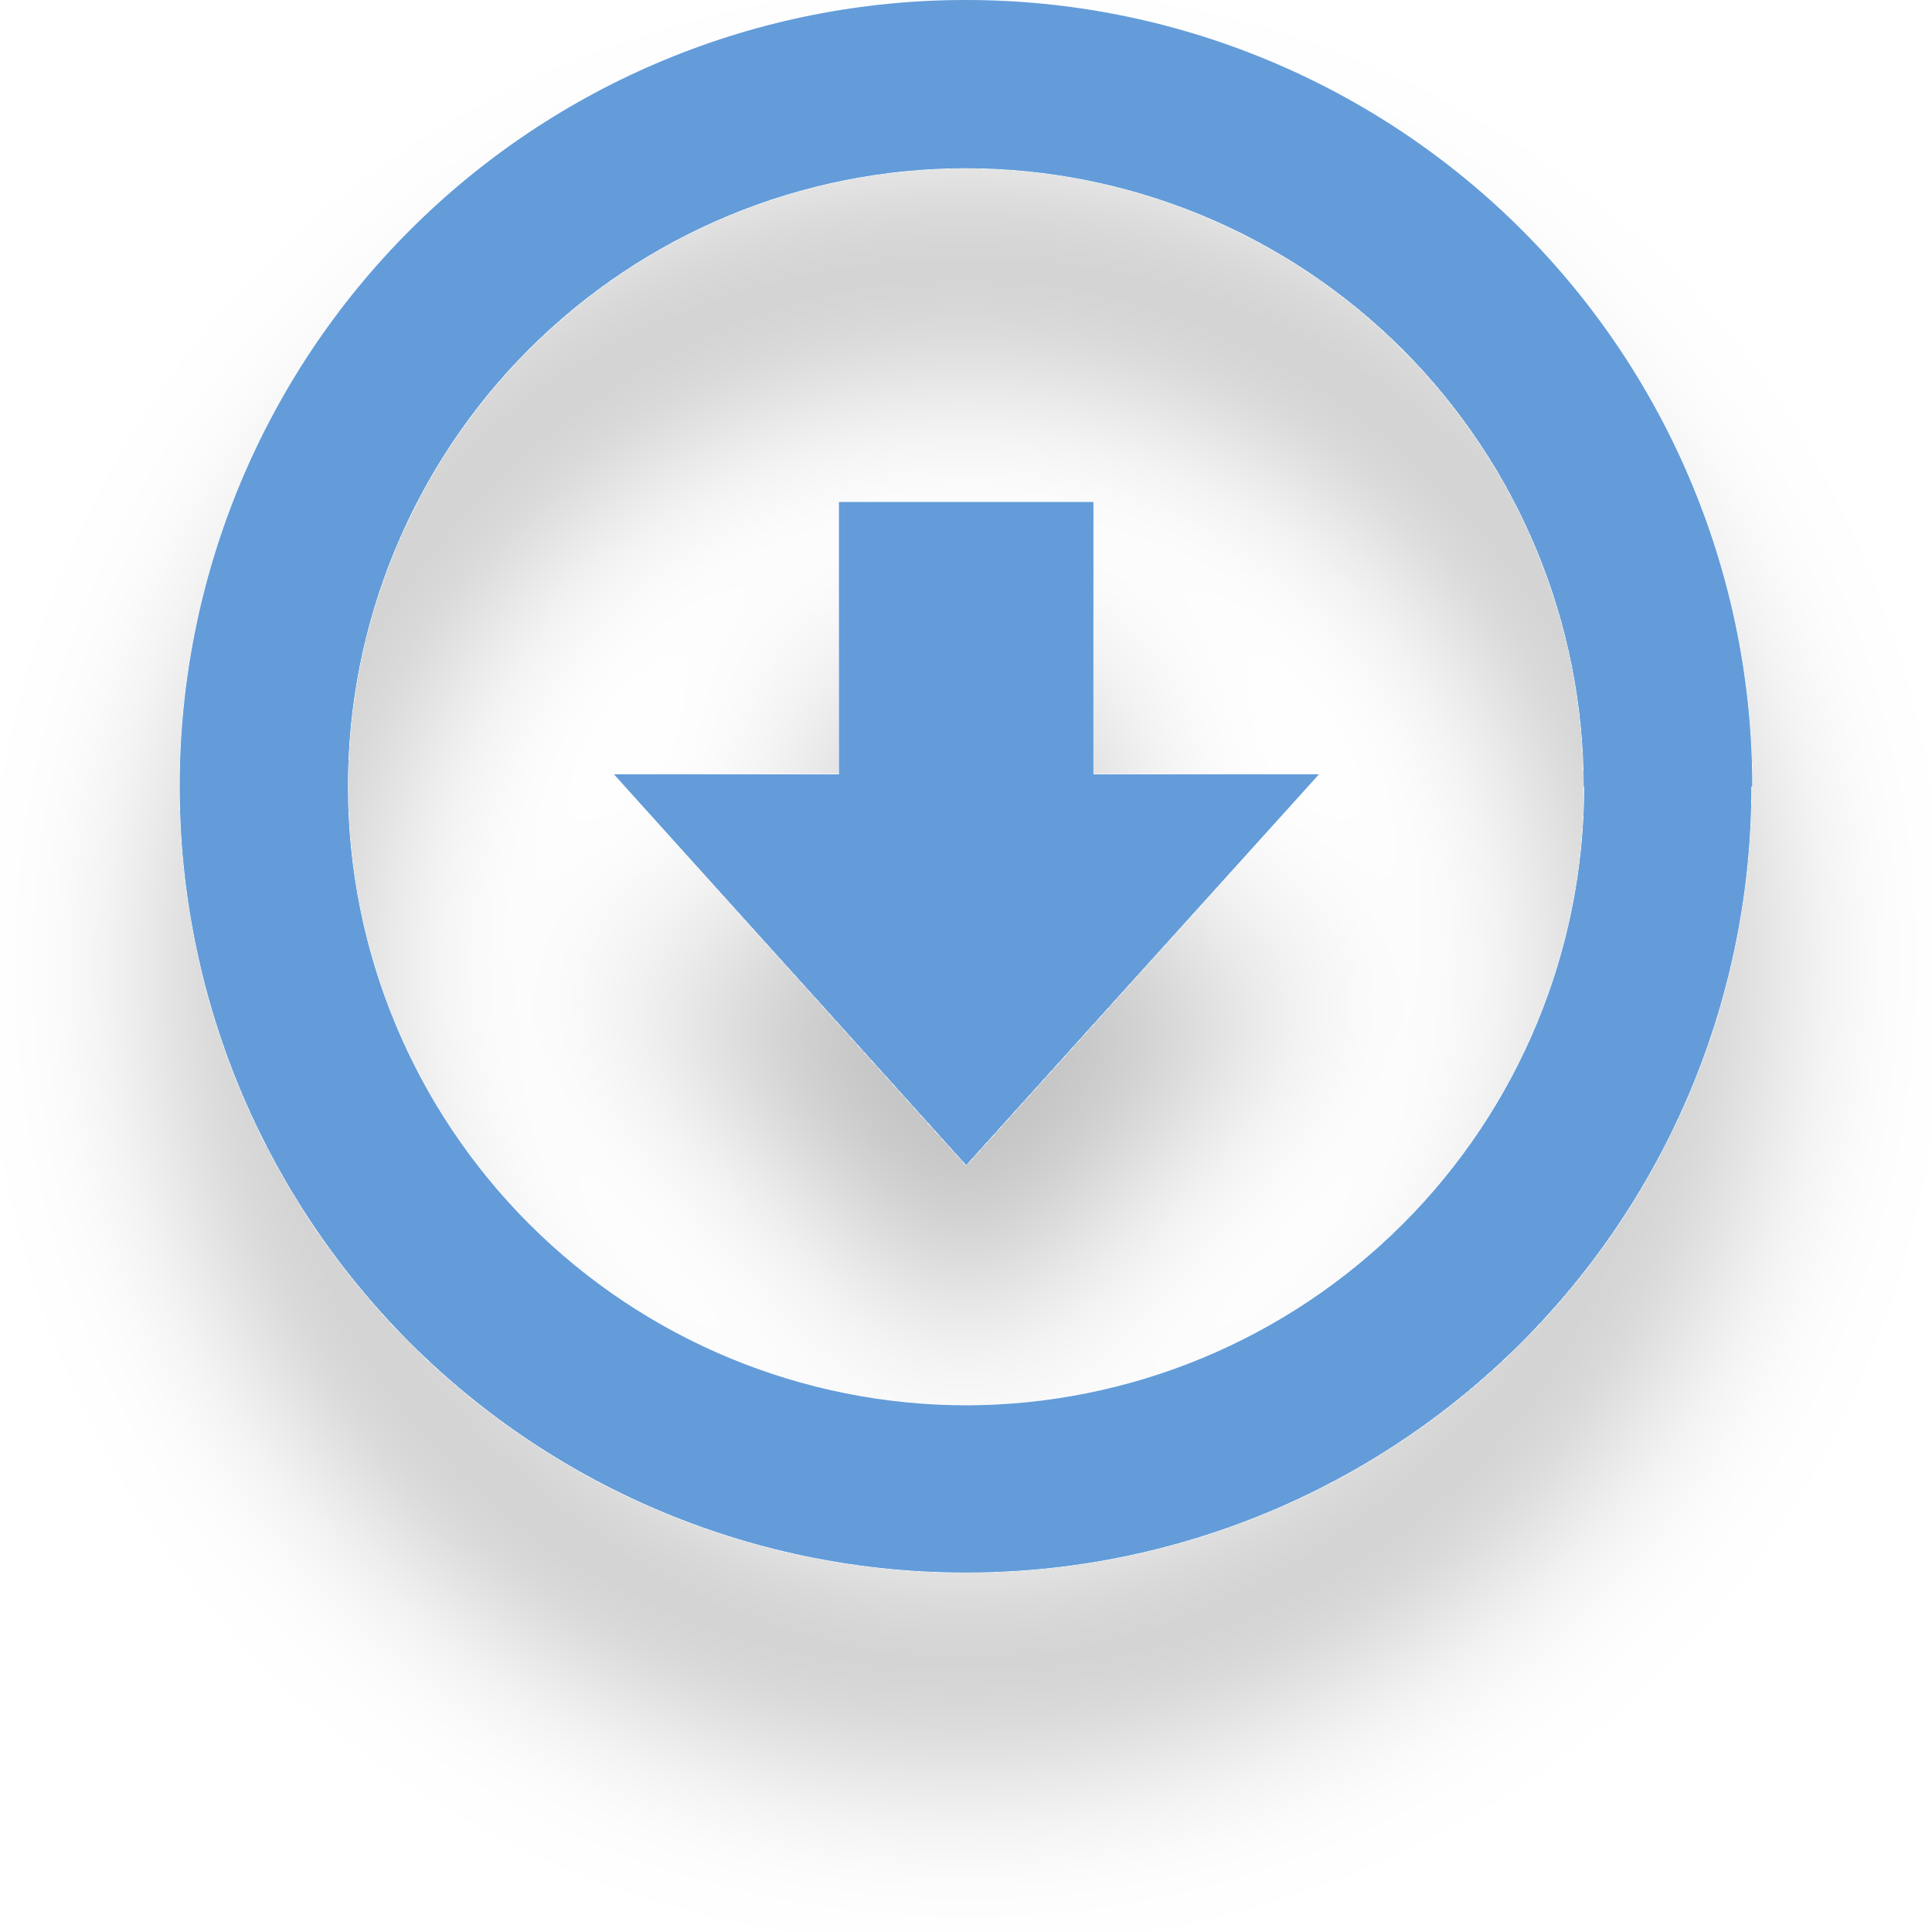
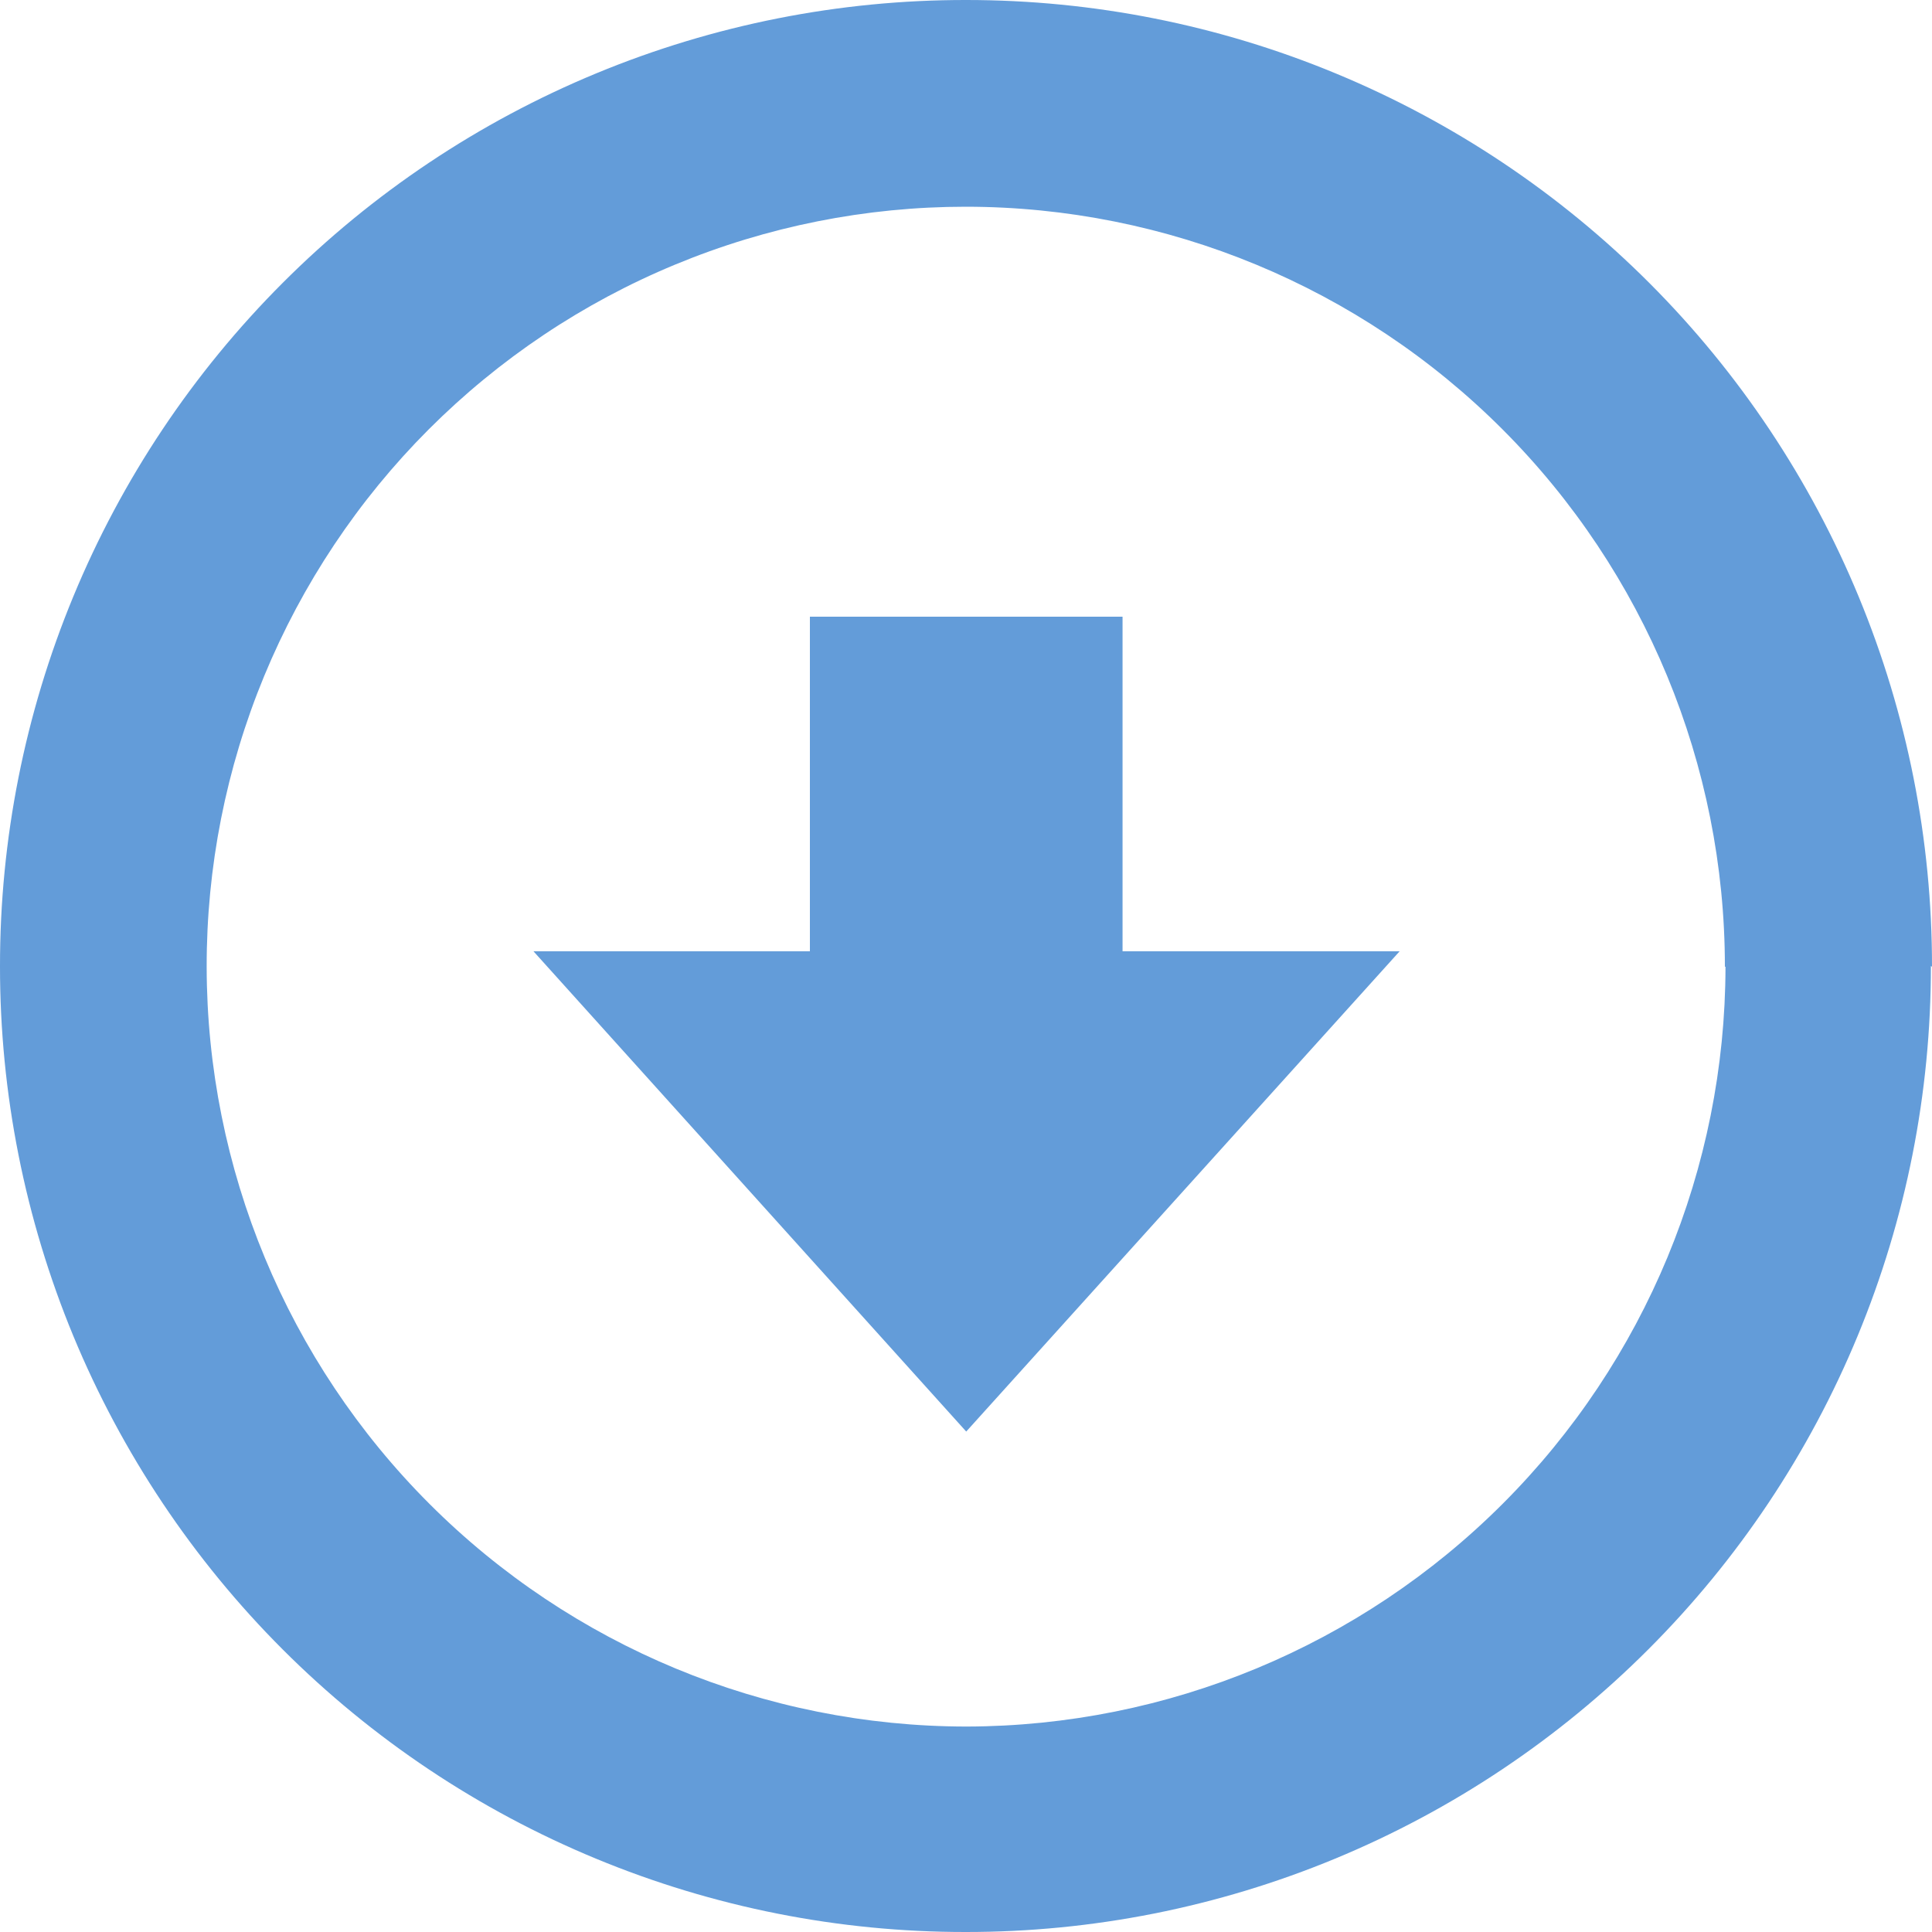
- <svg xmlns="http://www.w3.org/2000/svg" width="43" height="43" viewBox="0 0 43 43" fill="none">
-   <g filter="url(#filter0_d_8_124)">
-     <path d="M39 17.513C39.002 15.214 38.551 12.936 37.673 10.812C36.795 8.687 35.507 6.756 33.882 5.129C32.258 3.503 30.328 2.213 28.205 1.333C26.082 0.452 23.806 -0 21.507 1.13832e-05C19.208 -0.003 16.93 0.448 14.806 1.327C12.681 2.206 10.75 3.495 9.124 5.122C7.498 6.748 6.208 8.679 5.329 10.804C4.45 12.929 3.998 15.207 4 17.507C3.999 19.805 4.451 22.081 5.329 24.204C6.208 26.327 7.497 28.256 9.121 29.881C10.746 31.506 12.675 32.794 14.798 33.672C16.921 34.551 19.196 35.002 21.493 35C23.79 35.002 26.065 34.55 28.188 33.671C30.311 32.792 32.239 31.503 33.864 29.878C35.488 28.253 36.776 26.323 37.654 24.199C38.532 22.076 38.982 19.799 38.98 17.501L39 17.513ZM21.504 25.934L13.664 17.233H18.672V11.172H24.336V17.233H29.356L21.504 25.934ZM35.259 17.516C35.254 21.163 33.804 24.66 31.226 27.239C28.648 29.819 25.153 31.271 21.507 31.278C17.859 31.275 14.361 29.825 11.781 27.245C9.201 24.666 7.749 21.168 7.744 17.518C7.741 15.71 8.095 13.92 8.786 12.249C9.476 10.578 10.488 9.059 11.765 7.78C13.043 6.501 14.559 5.486 16.229 4.794C17.899 4.101 19.688 3.745 21.496 3.745C25.144 3.747 28.642 5.198 31.221 7.78C33.799 10.361 35.248 13.861 35.248 17.51L35.259 17.516Z" fill="#639CD9" />
-   </g>
-   <defs>
-     <filter id="filter0_d_8_124" x="0" y="0" width="43" height="43" filterUnits="userSpaceOnUse" color-interpolation-filters="sRGB">
-       <feFlood flood-opacity="0" result="BackgroundImageFix" />
-       <feColorMatrix in="SourceAlpha" type="matrix" values="0 0 0 0 0 0 0 0 0 0 0 0 0 0 0 0 0 0 127 0" result="hardAlpha" />
-       <feOffset dy="4" />
-       <feGaussianBlur stdDeviation="2" />
-       <feComposite in2="hardAlpha" operator="out" />
-       <feColorMatrix type="matrix" values="0 0 0 0 0 0 0 0 0 0 0 0 0 0 0 0 0 0 0.25 0" />
-       <feBlend mode="normal" in2="BackgroundImageFix" result="effect1_dropShadow_8_124" />
-       <feBlend mode="normal" in="SourceGraphic" in2="effect1_dropShadow_8_124" result="shape" />
-     </filter>
-   </defs>
+ <svg xmlns="http://www.w3.org/2000/svg" width="35" height="35" viewBox="0 0 35 35" fill="none">
+   <path d="M35 17.513C35.002 15.214 34.551 12.936 33.673 10.812C32.795 8.687 31.507 6.756 29.882 5.129C28.258 3.503 26.328 2.213 24.205 1.333C22.082 0.452 19.806 -0 17.507 1.13832e-05C15.208 -0.003 12.931 0.448 10.806 1.327C8.681 2.206 6.75 3.495 5.124 5.122C3.498 6.748 2.208 8.679 1.329 10.804C0.45 12.929 -0.002 15.207 5.81178e-06 17.507C-0.001 19.805 0.451 22.081 1.329 24.204C2.208 26.327 3.497 28.256 5.121 29.881C6.746 31.506 8.675 32.794 10.798 33.672C12.921 34.551 15.196 35.002 17.493 35C19.79 35.002 22.065 34.55 24.188 33.671C26.311 32.792 28.239 31.503 29.863 29.878C31.488 28.253 32.776 26.323 33.654 24.199C34.532 22.076 34.982 19.799 34.98 17.501L35 17.513ZM17.504 25.934L9.664 17.233H14.672V11.172H20.336V17.233H25.356L17.504 25.934ZM31.259 17.516C31.254 21.163 29.804 24.66 27.226 27.239C24.648 29.819 21.153 31.271 17.507 31.278C13.859 31.275 10.361 29.825 7.781 27.245C5.201 24.666 3.749 21.168 3.744 17.518C3.741 15.71 4.095 13.92 4.785 12.249C5.476 10.578 6.488 9.059 7.765 7.78C9.043 6.501 10.559 5.486 12.229 4.794C13.899 4.101 15.688 3.745 17.496 3.745C21.144 3.747 24.642 5.198 27.221 7.78C29.799 10.361 31.248 13.861 31.248 17.51L31.259 17.516Z" fill="#639CD9" />
</svg>
